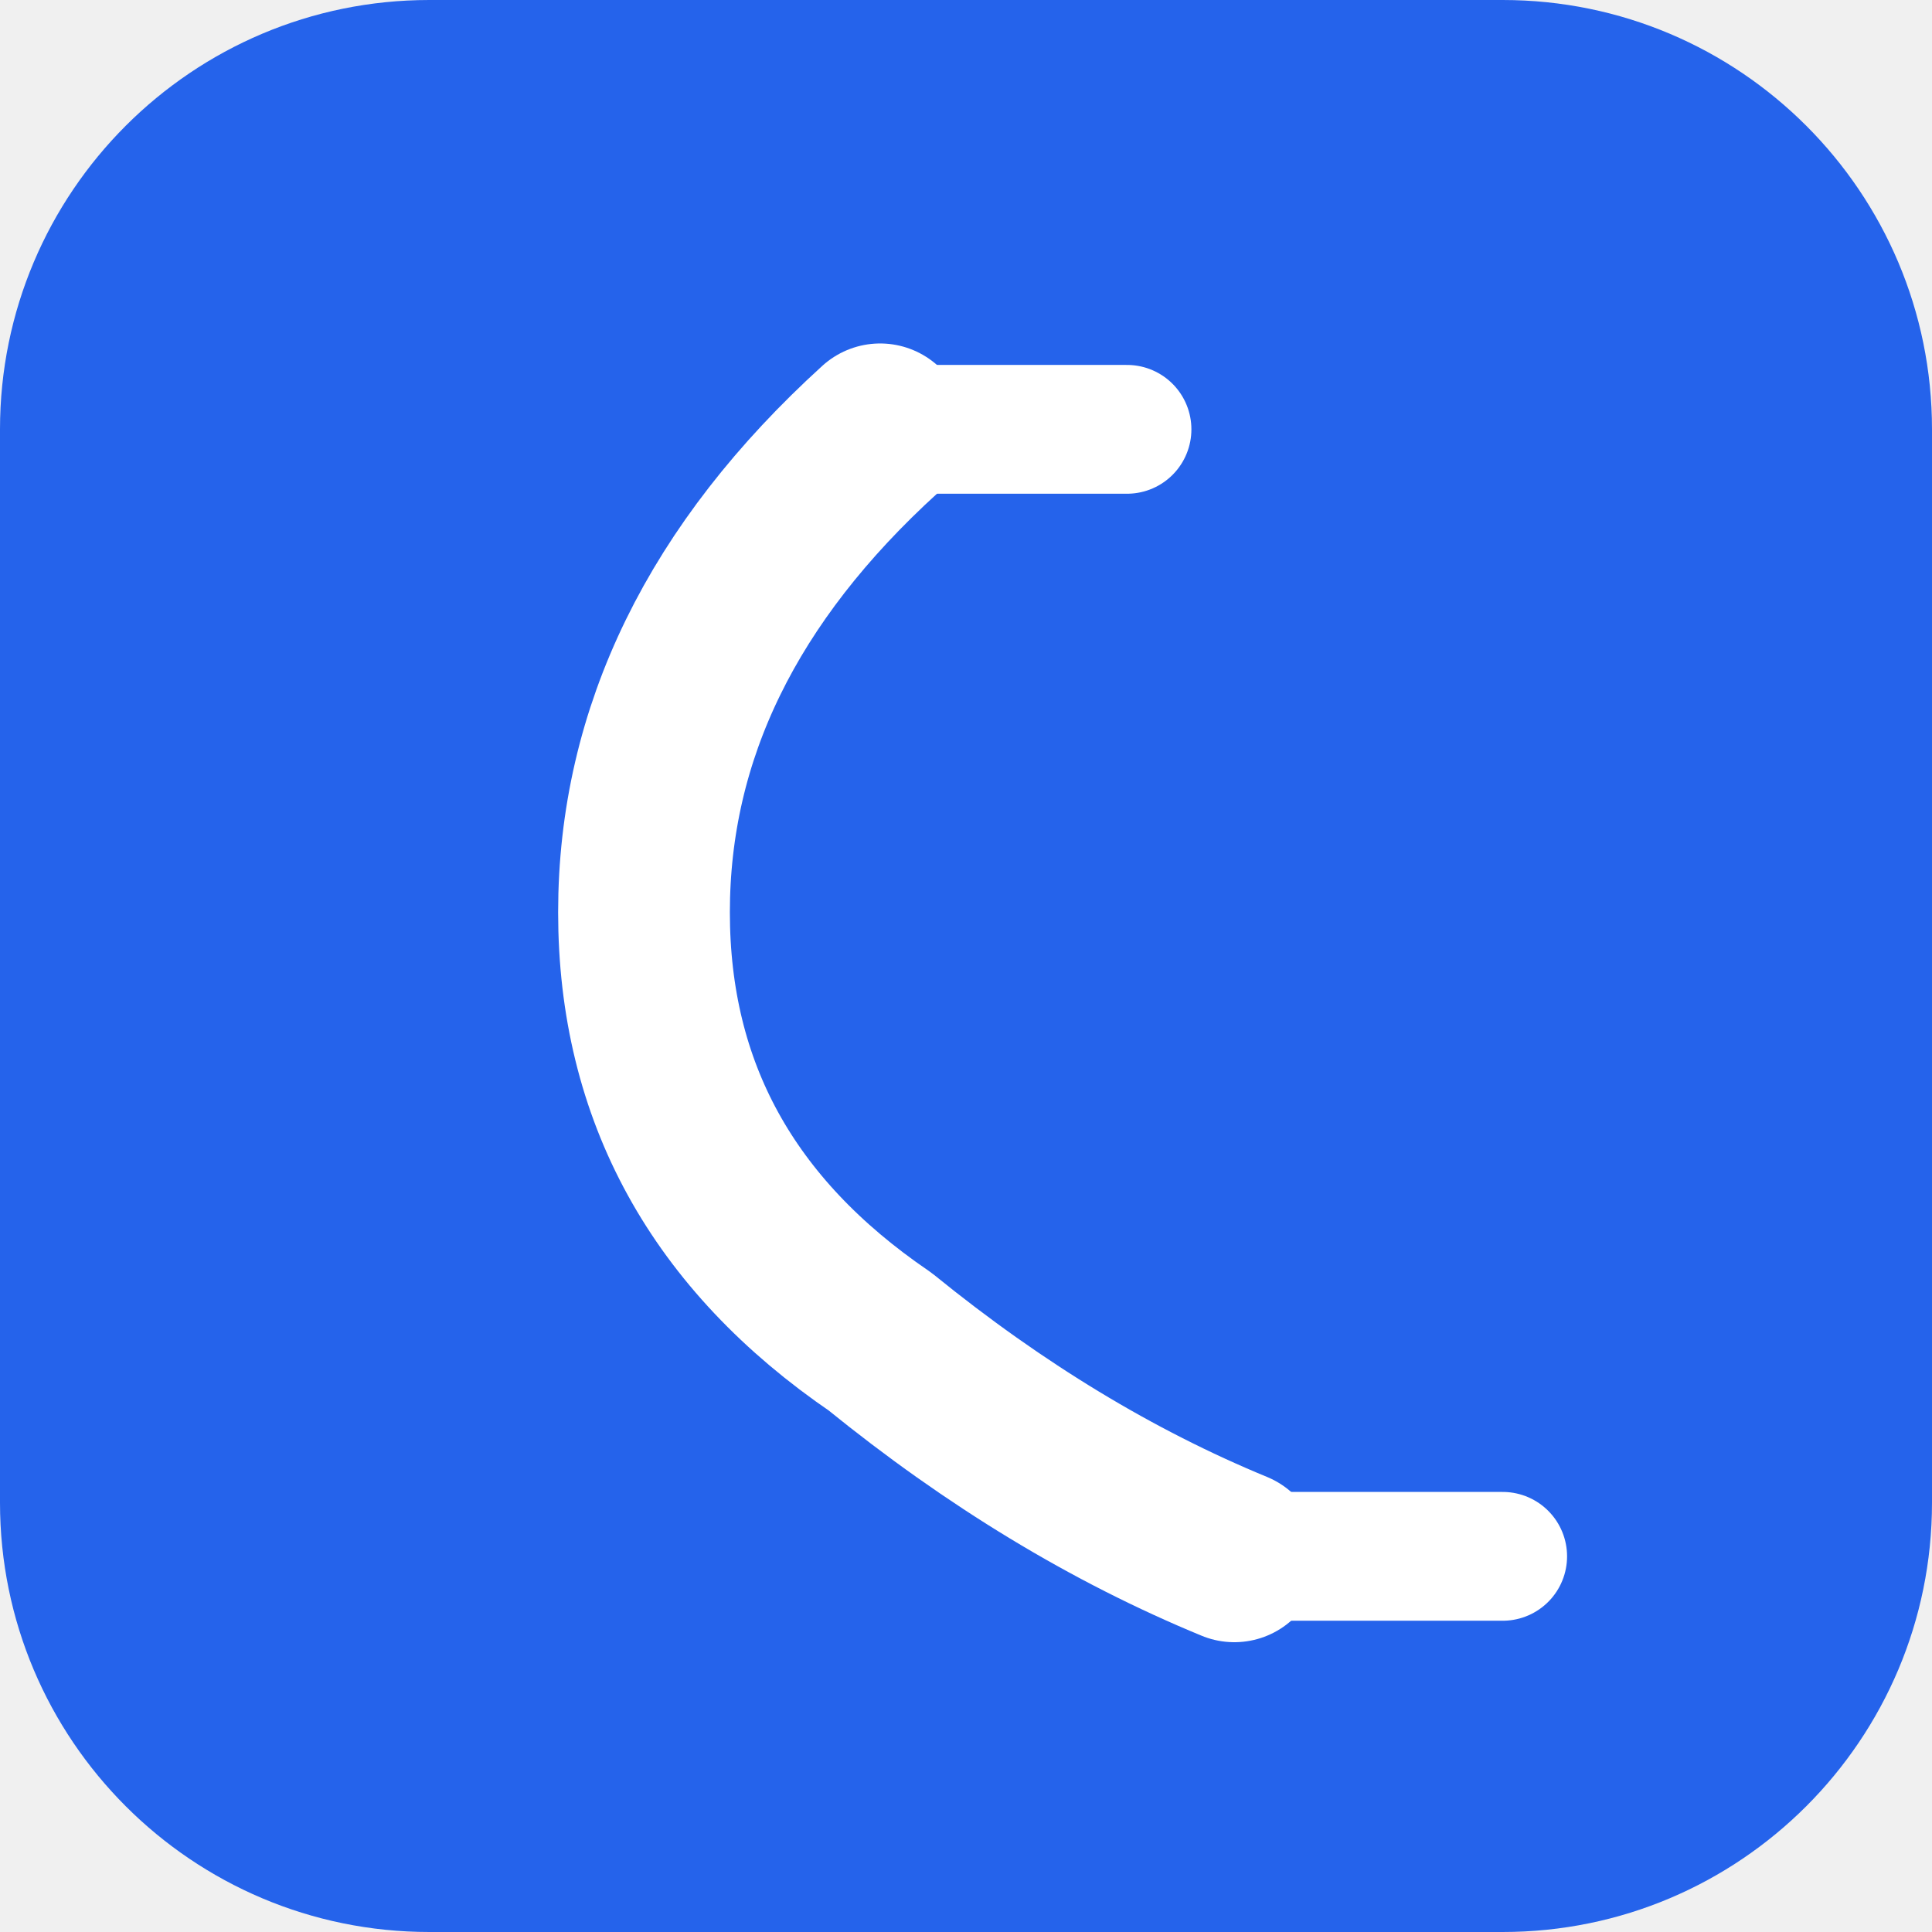
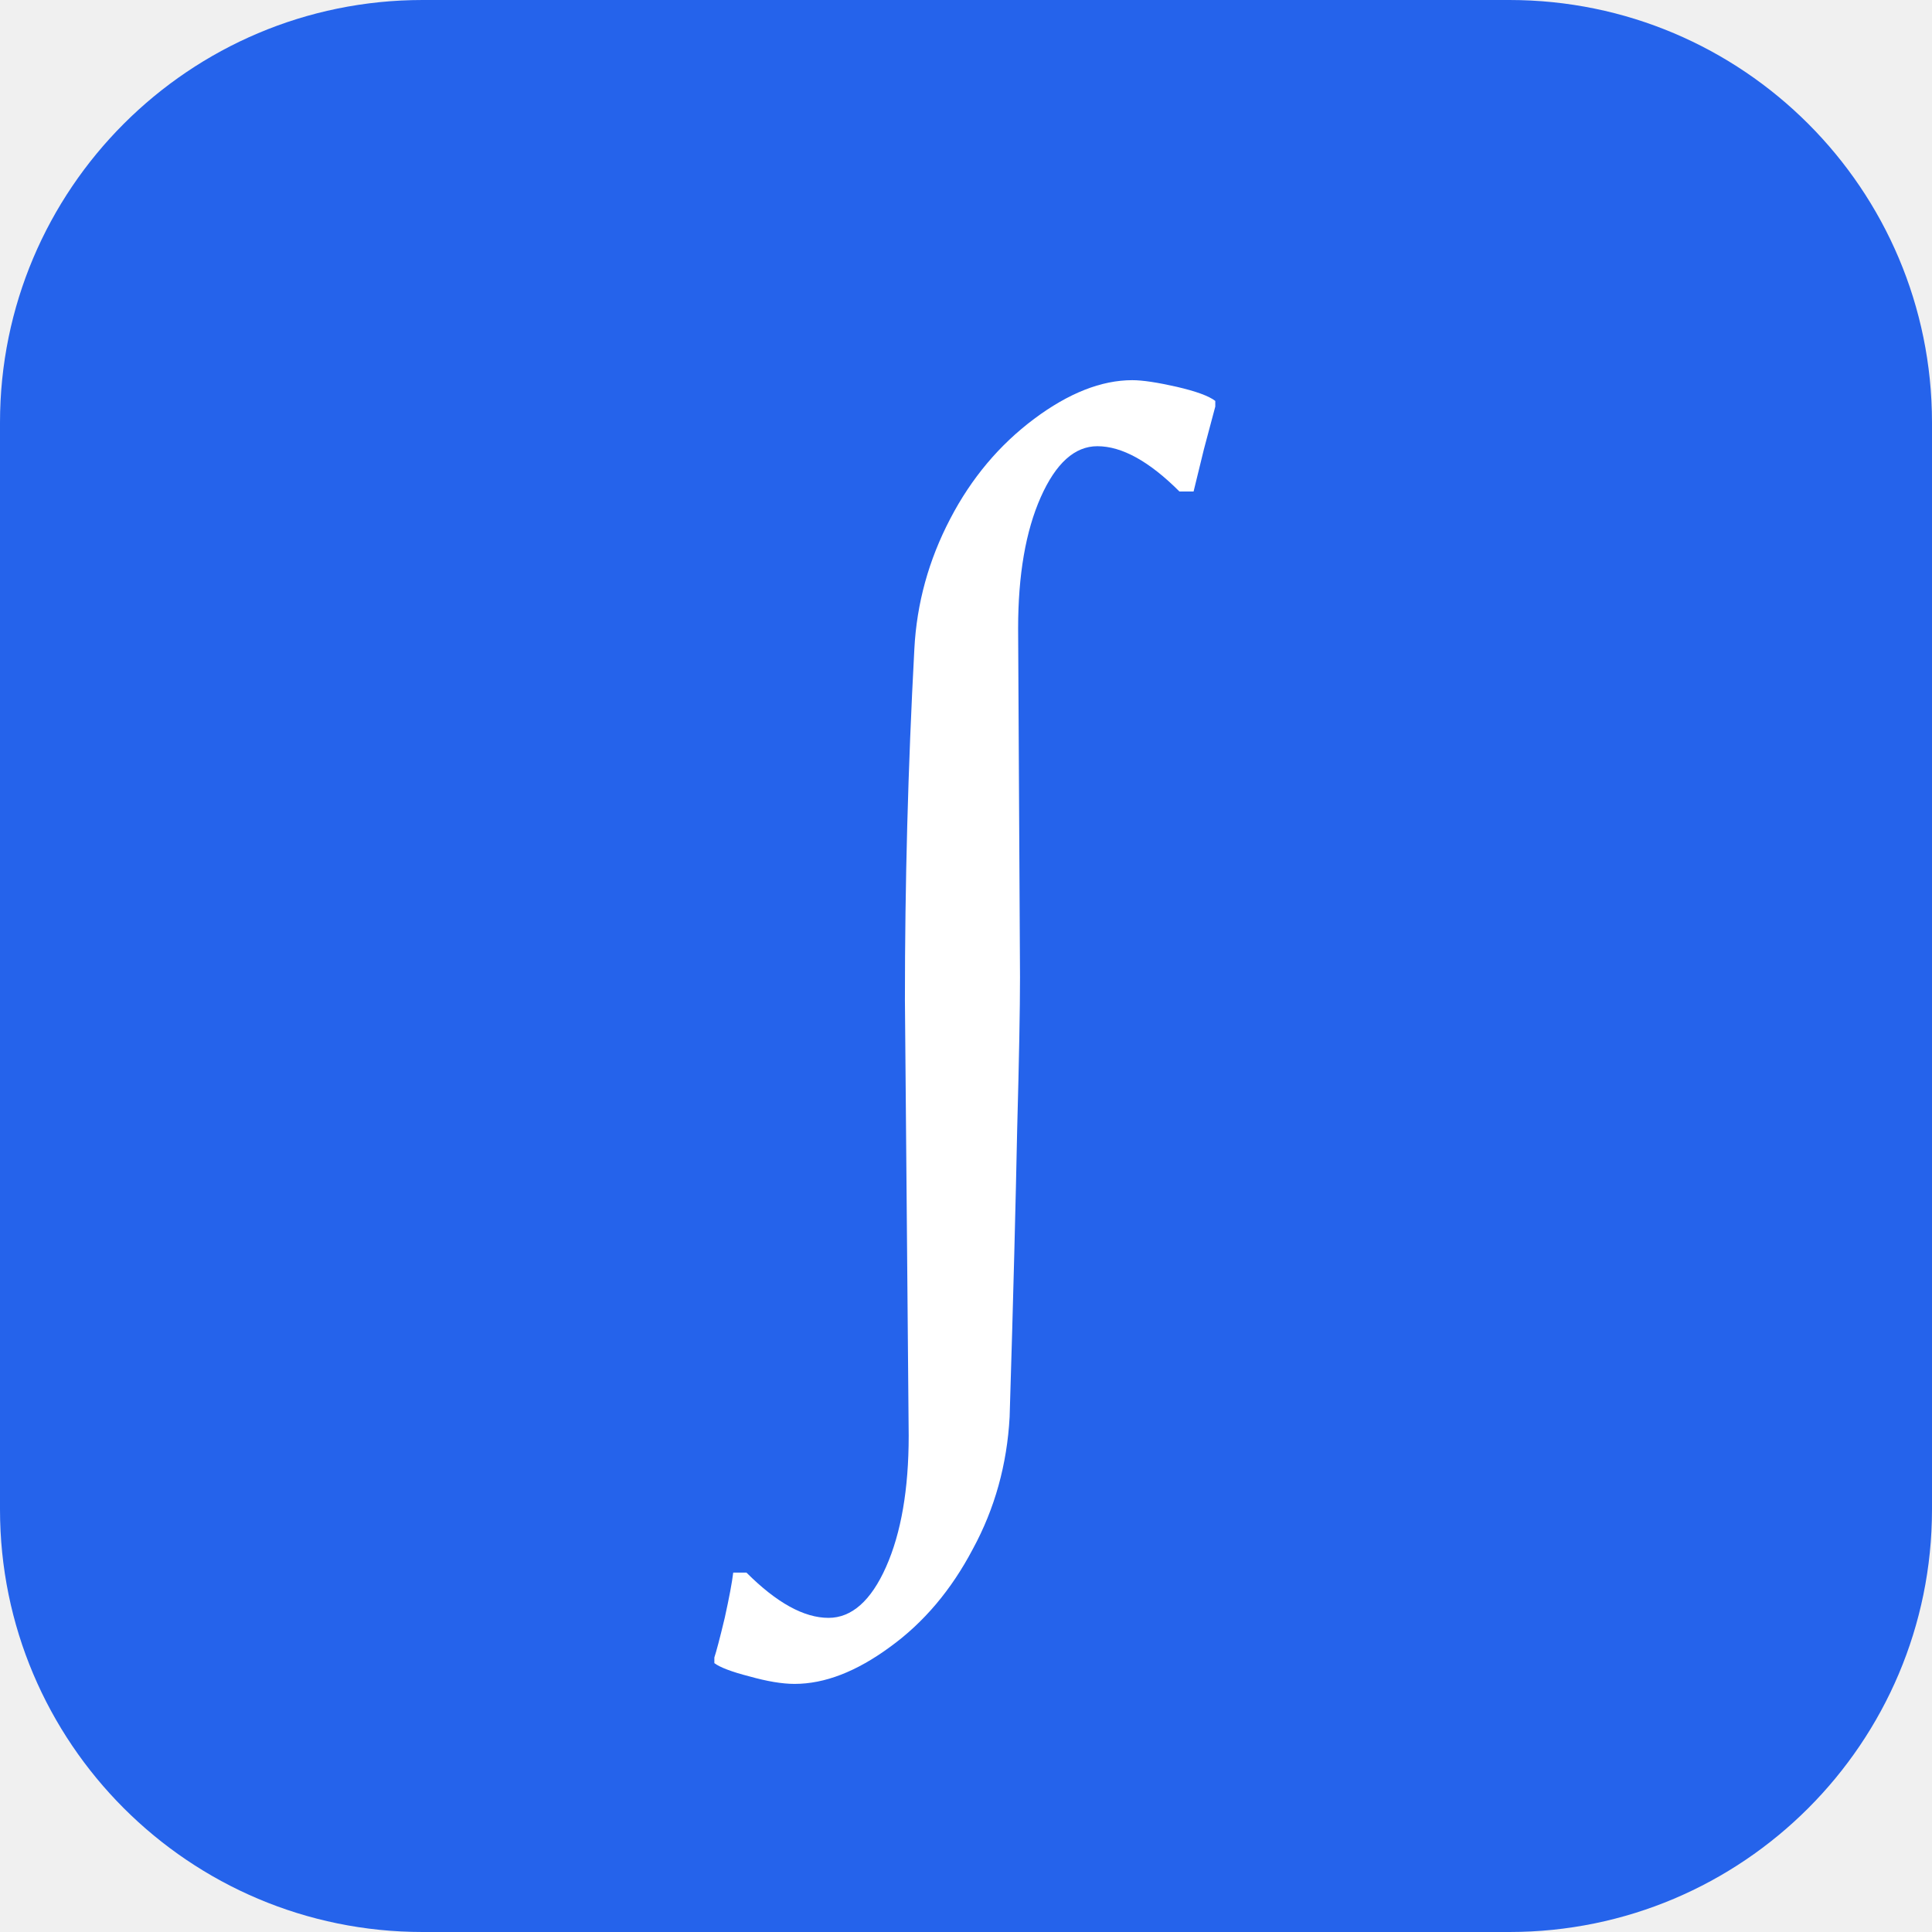
- <svg xmlns="http://www.w3.org/2000/svg" viewBox="0 0 180 180">
-   <rect width="180" height="180" rx="40" fill="#2563eb" />
-   <g transform="translate(90, 90)">
-     <path d="M -8,-50 Q -30,-30 -30,-5 Q -30,20 -8,35 Q 8,48 25,55" fill="none" stroke="white" stroke-width="16" stroke-linecap="round" stroke-linejoin="round" />
-     <line x1="-8" y1="-50" x2="15" y2="-50" stroke="white" stroke-width="12" stroke-linecap="round" />
-     <line x1="25" y1="55" x2="50" y2="55" stroke="white" stroke-width="12" stroke-linecap="round" />
-   </g>
+ <svg xmlns="http://www.w3.org/2000/svg" viewBox="0 0 32 32">
+   <rect width="32" height="32" rx="7" fill="#2563eb" />
+   <text x="16" y="22" font-family="Georgia,'Times New Roman',serif" font-size="22" font-weight="400" fill="white" text-anchor="middle">∫</text>
</svg>
